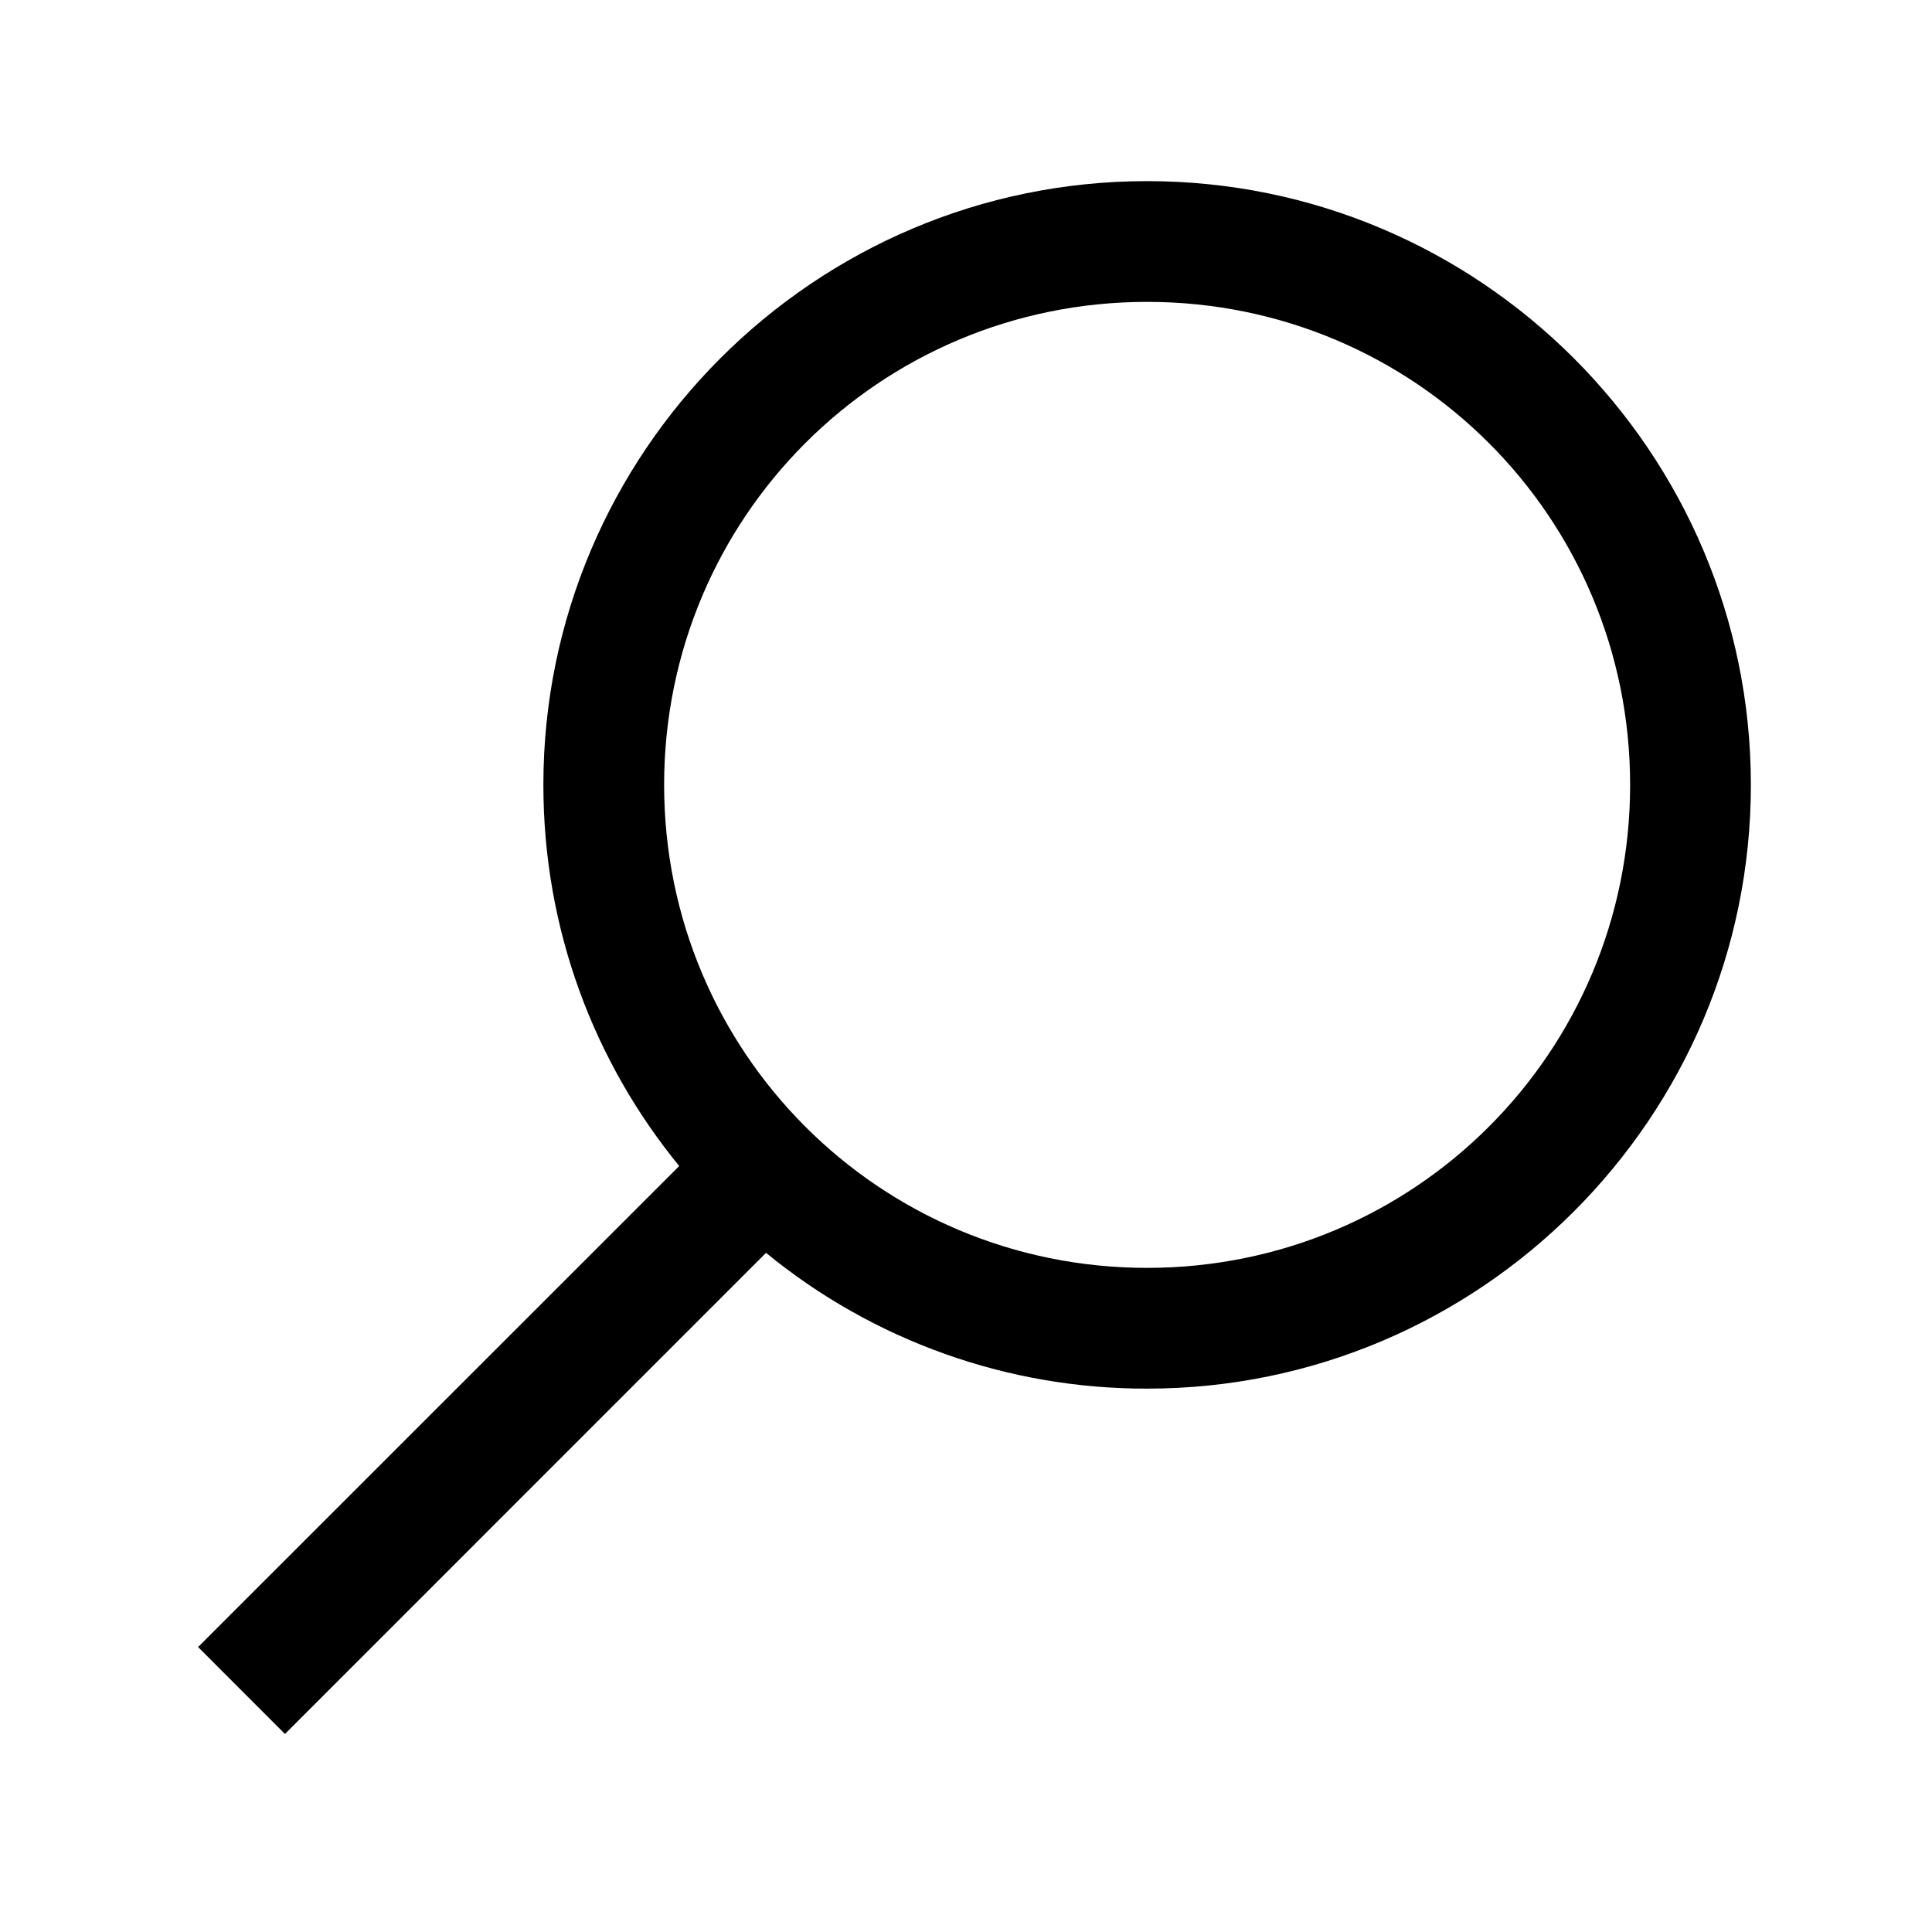
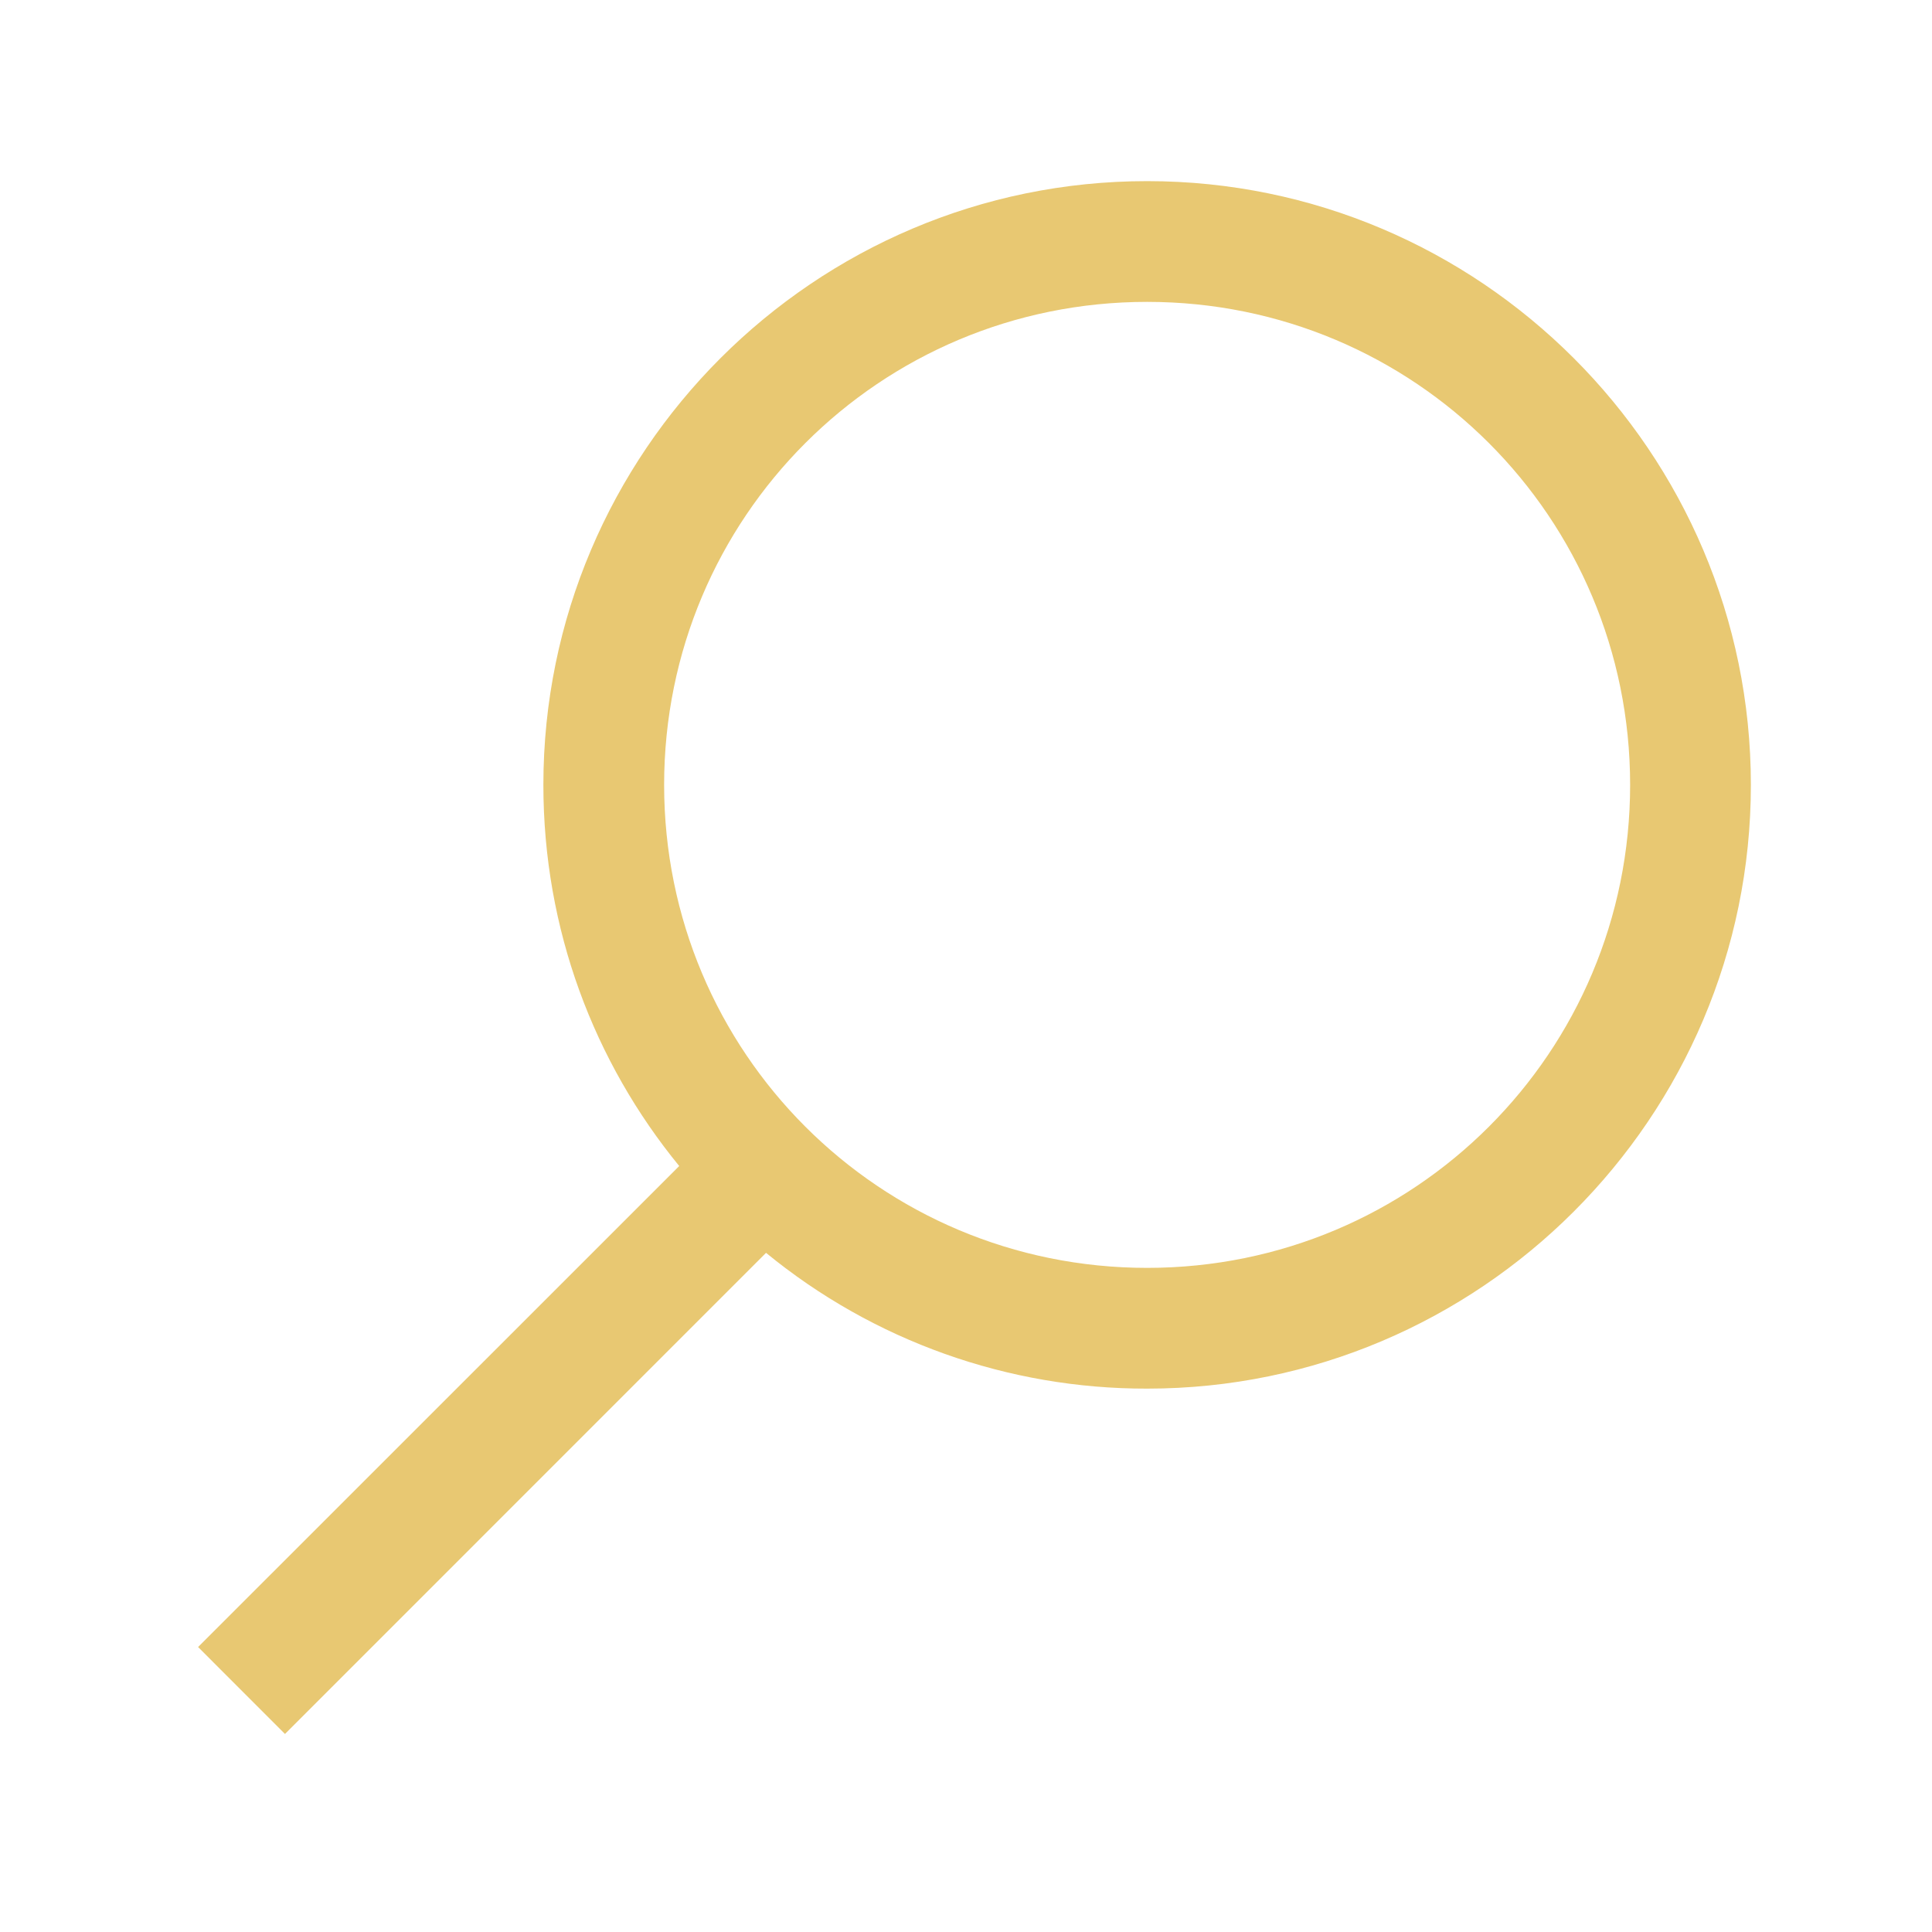
<svg xmlns="http://www.w3.org/2000/svg" width="undefined" height="undefined" viewBox="0 0 32 32">
-   <path fill="currentColor" d="M19 3C13.488 3 9 7.488 9 13c0 2.395.84 4.59 2.25 6.313L3.281 27.28l1.439 1.44l7.968-7.969A9.922 9.922 0 0 0 19 23c5.512 0 10-4.488 10-10S24.512 3 19 3zm0 2c4.43 0 8 3.57 8 8s-3.57 8-8 8s-8-3.57-8-8s3.57-8 8-8z" />
+   <path fill="#E8C872" d="M19 3C13.488 3 9 7.488 9 13c0 2.395.84 4.59 2.25 6.313L3.281 27.28l1.439 1.44l7.968-7.969A9.922 9.922 0 0 0 19 23c5.512 0 10-4.488 10-10S24.512 3 19 3zm0 2c4.43 0 8 3.57 8 8s-3.57 8-8 8s-8-3.57-8-8s3.57-8 8-8z" />
</svg>
